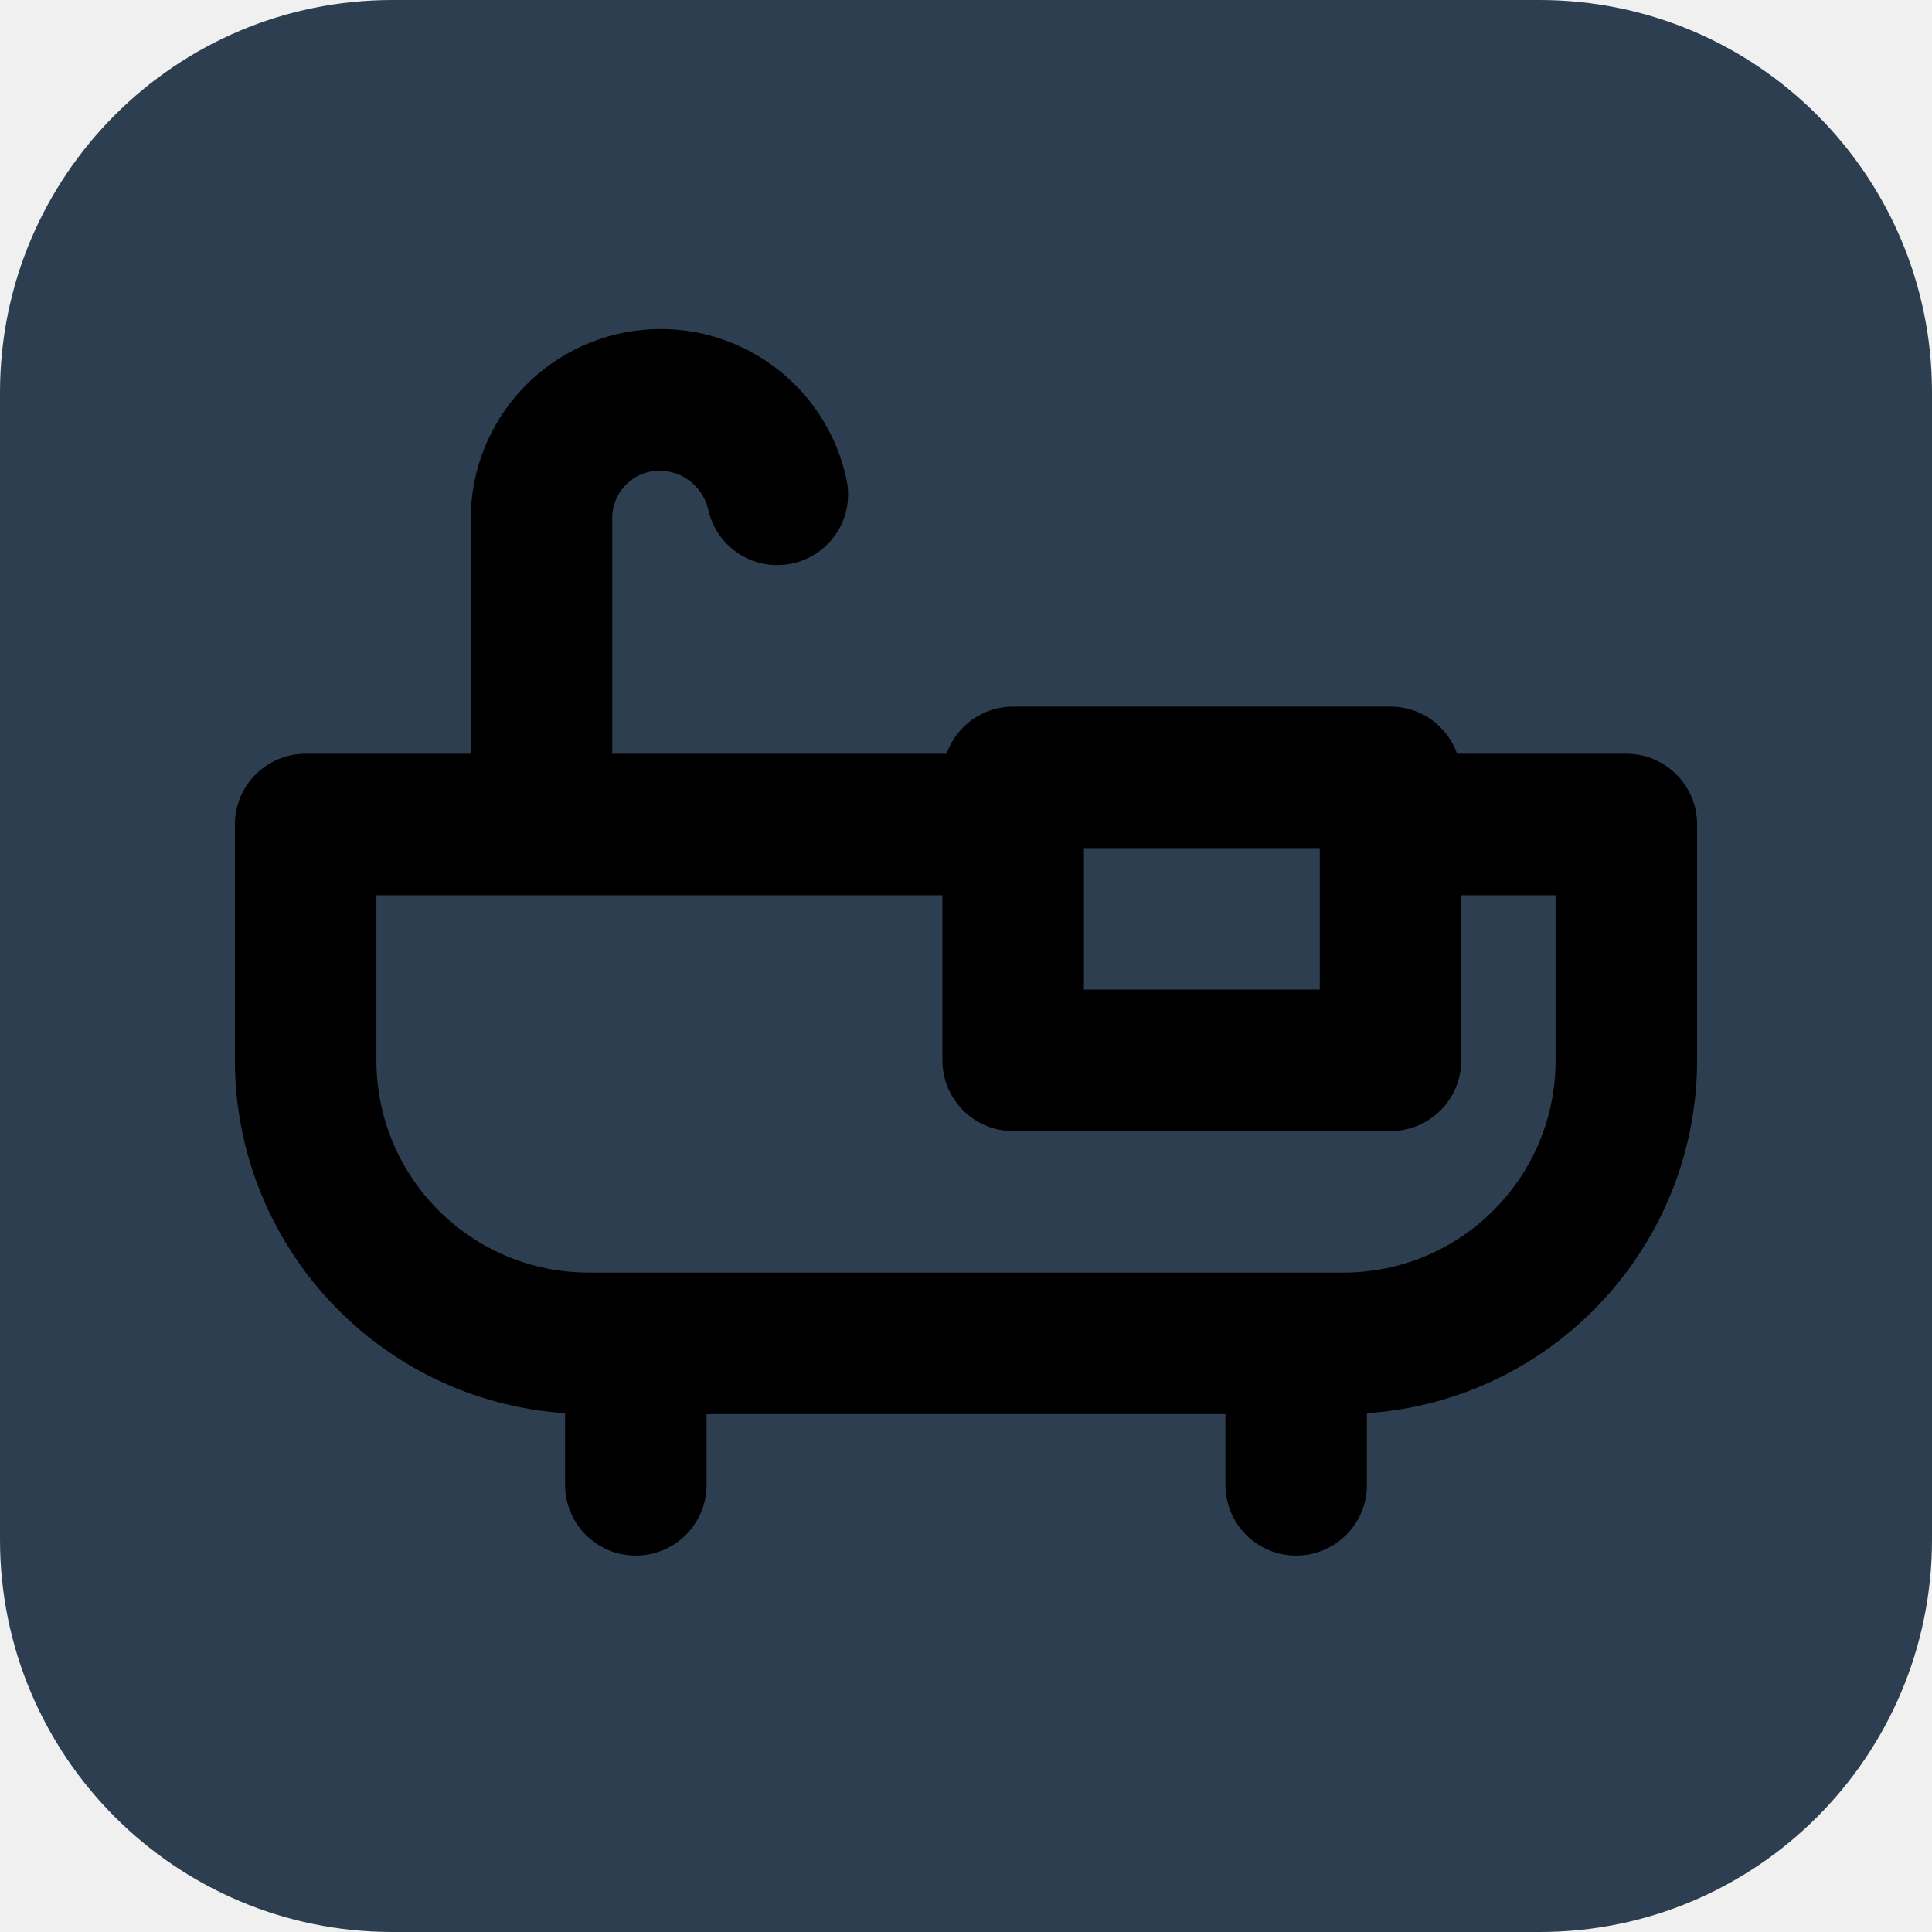
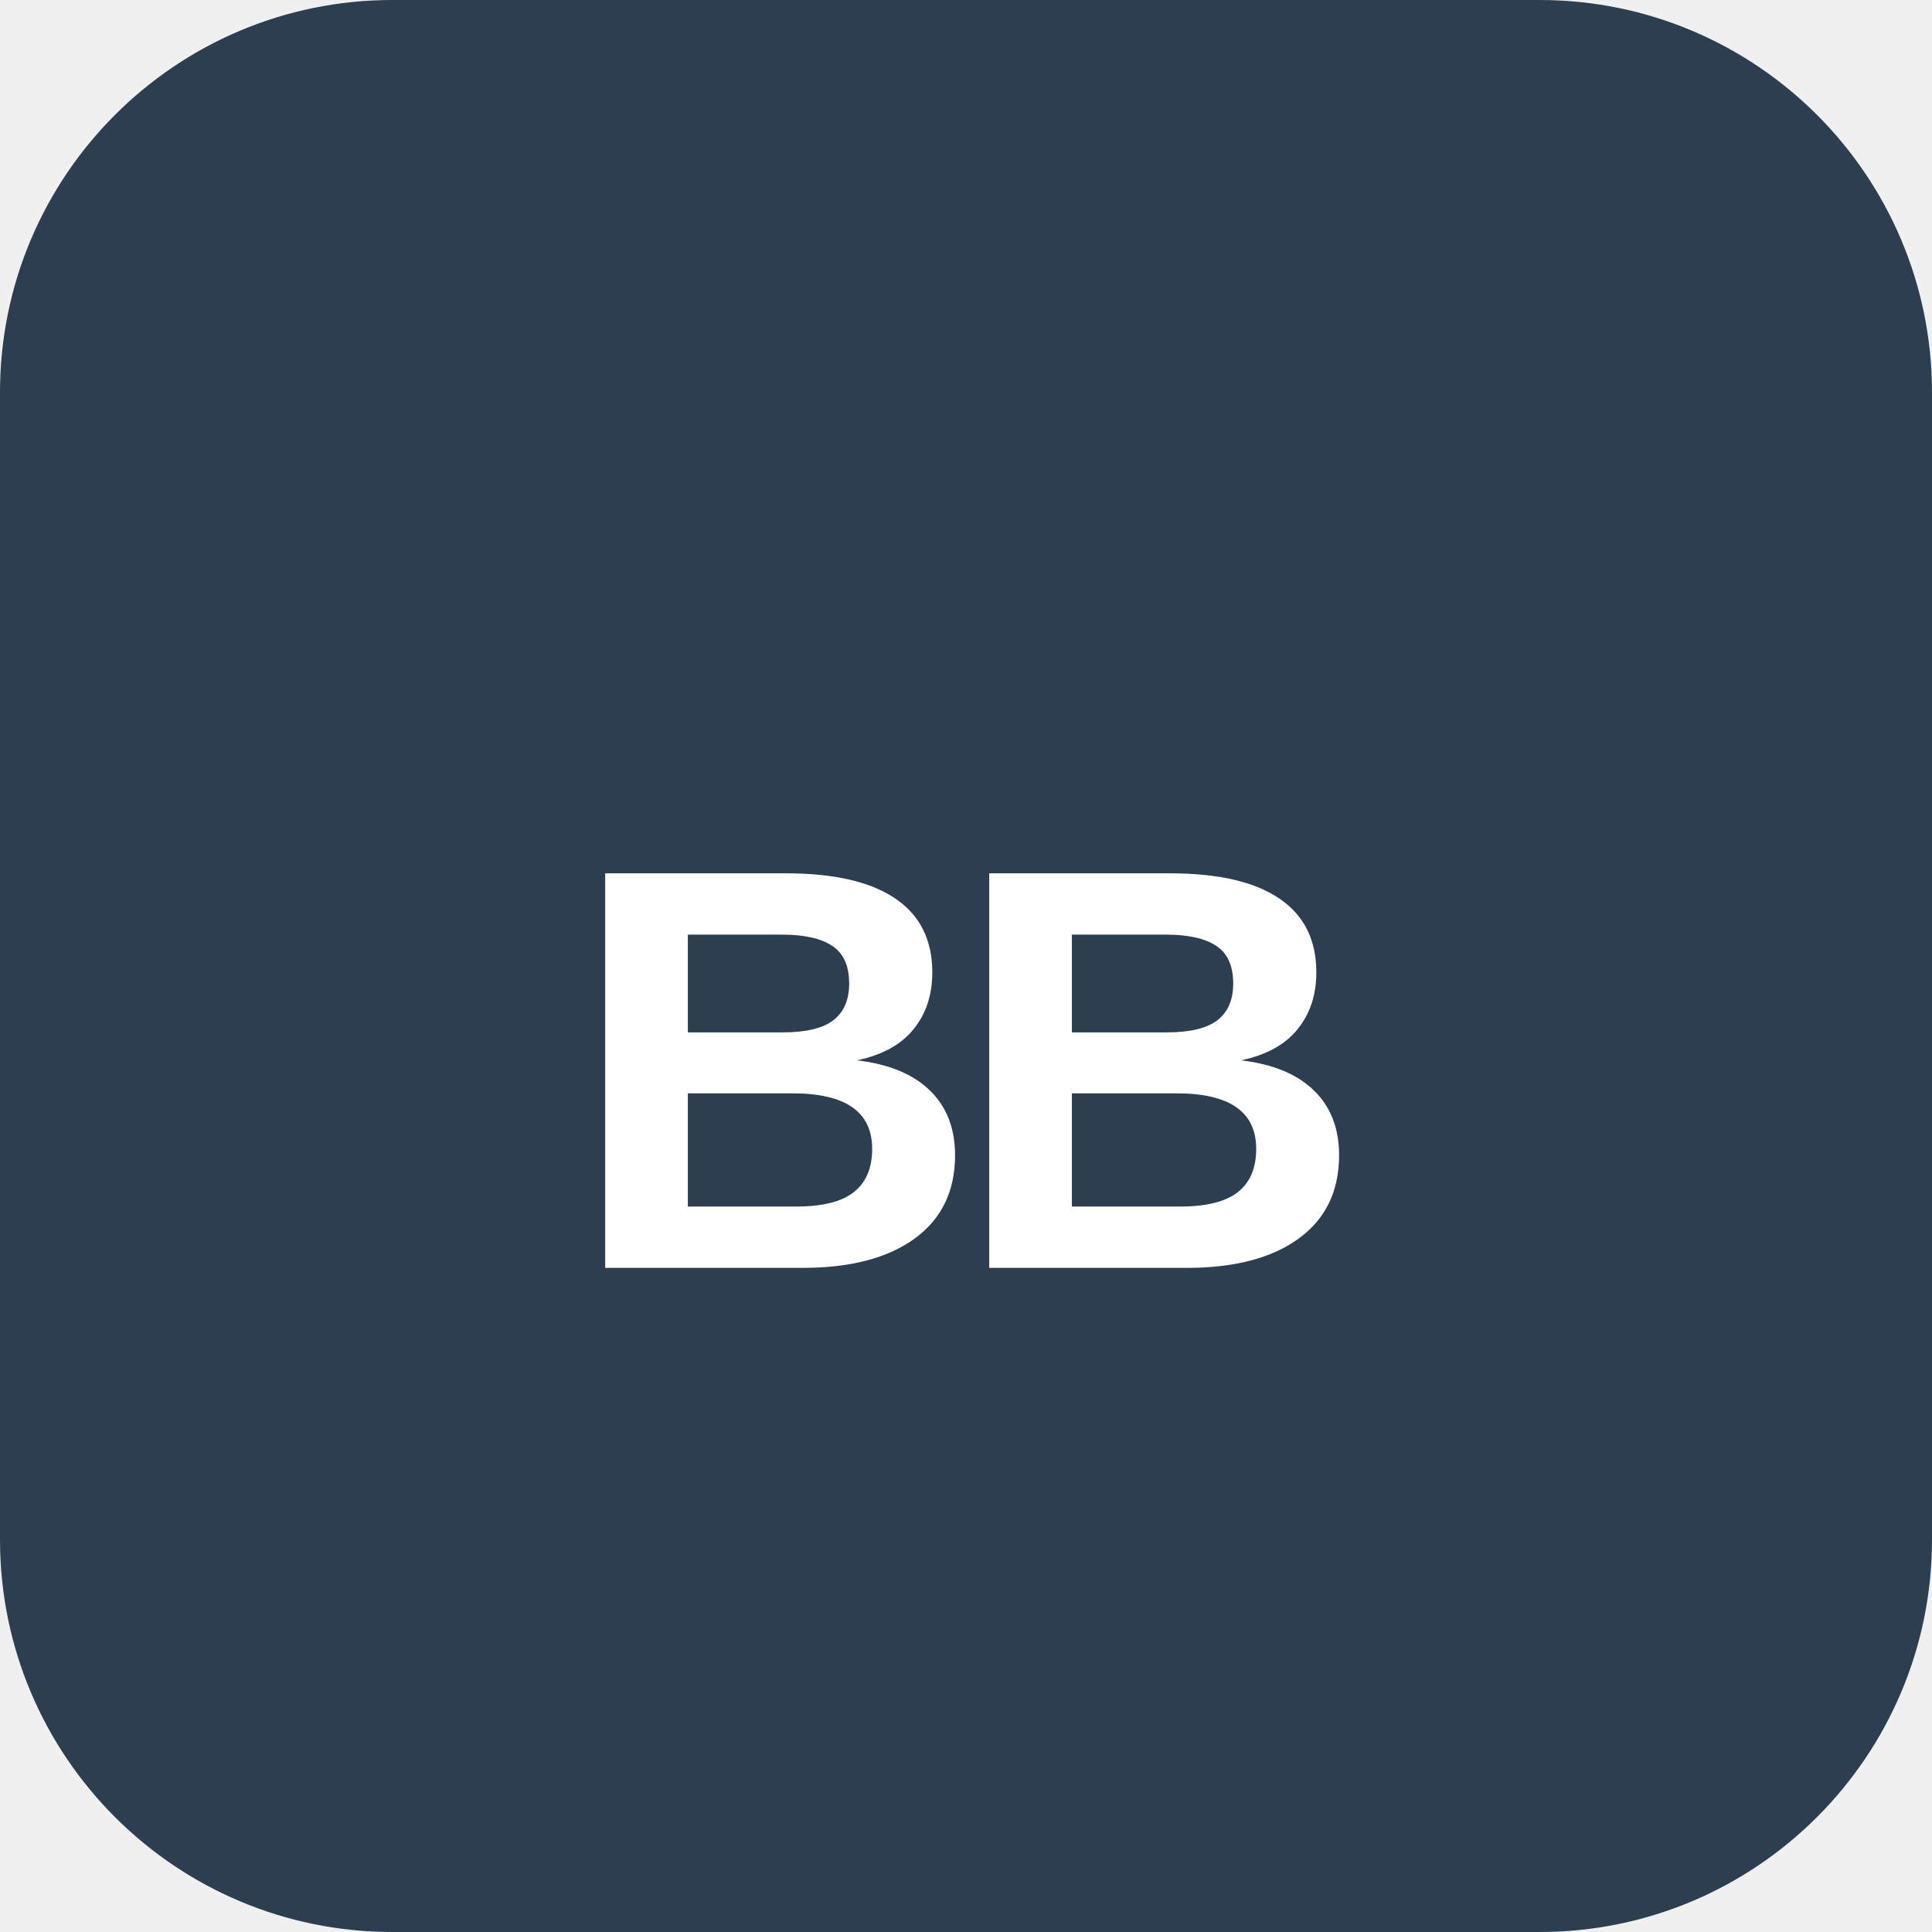
<svg xmlns="http://www.w3.org/2000/svg" viewBox="0 0 256 256" width="256" height="256">
  <rect width="256" height="256" rx="52" fill="#2c3e50" />
-   <g transform="translate(28,28) scale(0.78125)">
-     <path d="M240,92H211.3A12,12,0,0,0,200,84H136a12,12,0,0,0-11.3,8H68V52a8,8,0,0,1,8-8,8.5,8.5,0,0,1,8.24,6.39,12,12,0,0,0,23.52-4.78A32.22,32.22,0,0,0,44,52V92H16A12,12,0,0,0,4,104v40a60.07,60.07,0,0,0,56,59.85V216a12,12,0,0,0,24,0V204h88v12a12,12,0,0,0,24,0V203.85A60.07,60.07,0,0,0,252,144V104A12,12,0,0,0,240,92Zm-92,16h40v24H148Zm80,36a36,36,0,0,1-36,36H64a36,36,0,0,1-36-36V116h96v28a12,12,0,0,0,12,12h64a12,12,0,0,0,12-12V116h16Z" />
-   </g>
+   <text x="128" y="168" font-family="-apple-system, 'Helvetica Neue', Arial, sans-serif" font-size="76" font-weight="900" fill="white" text-anchor="middle" letter-spacing="-4">BB</text>
</svg>
